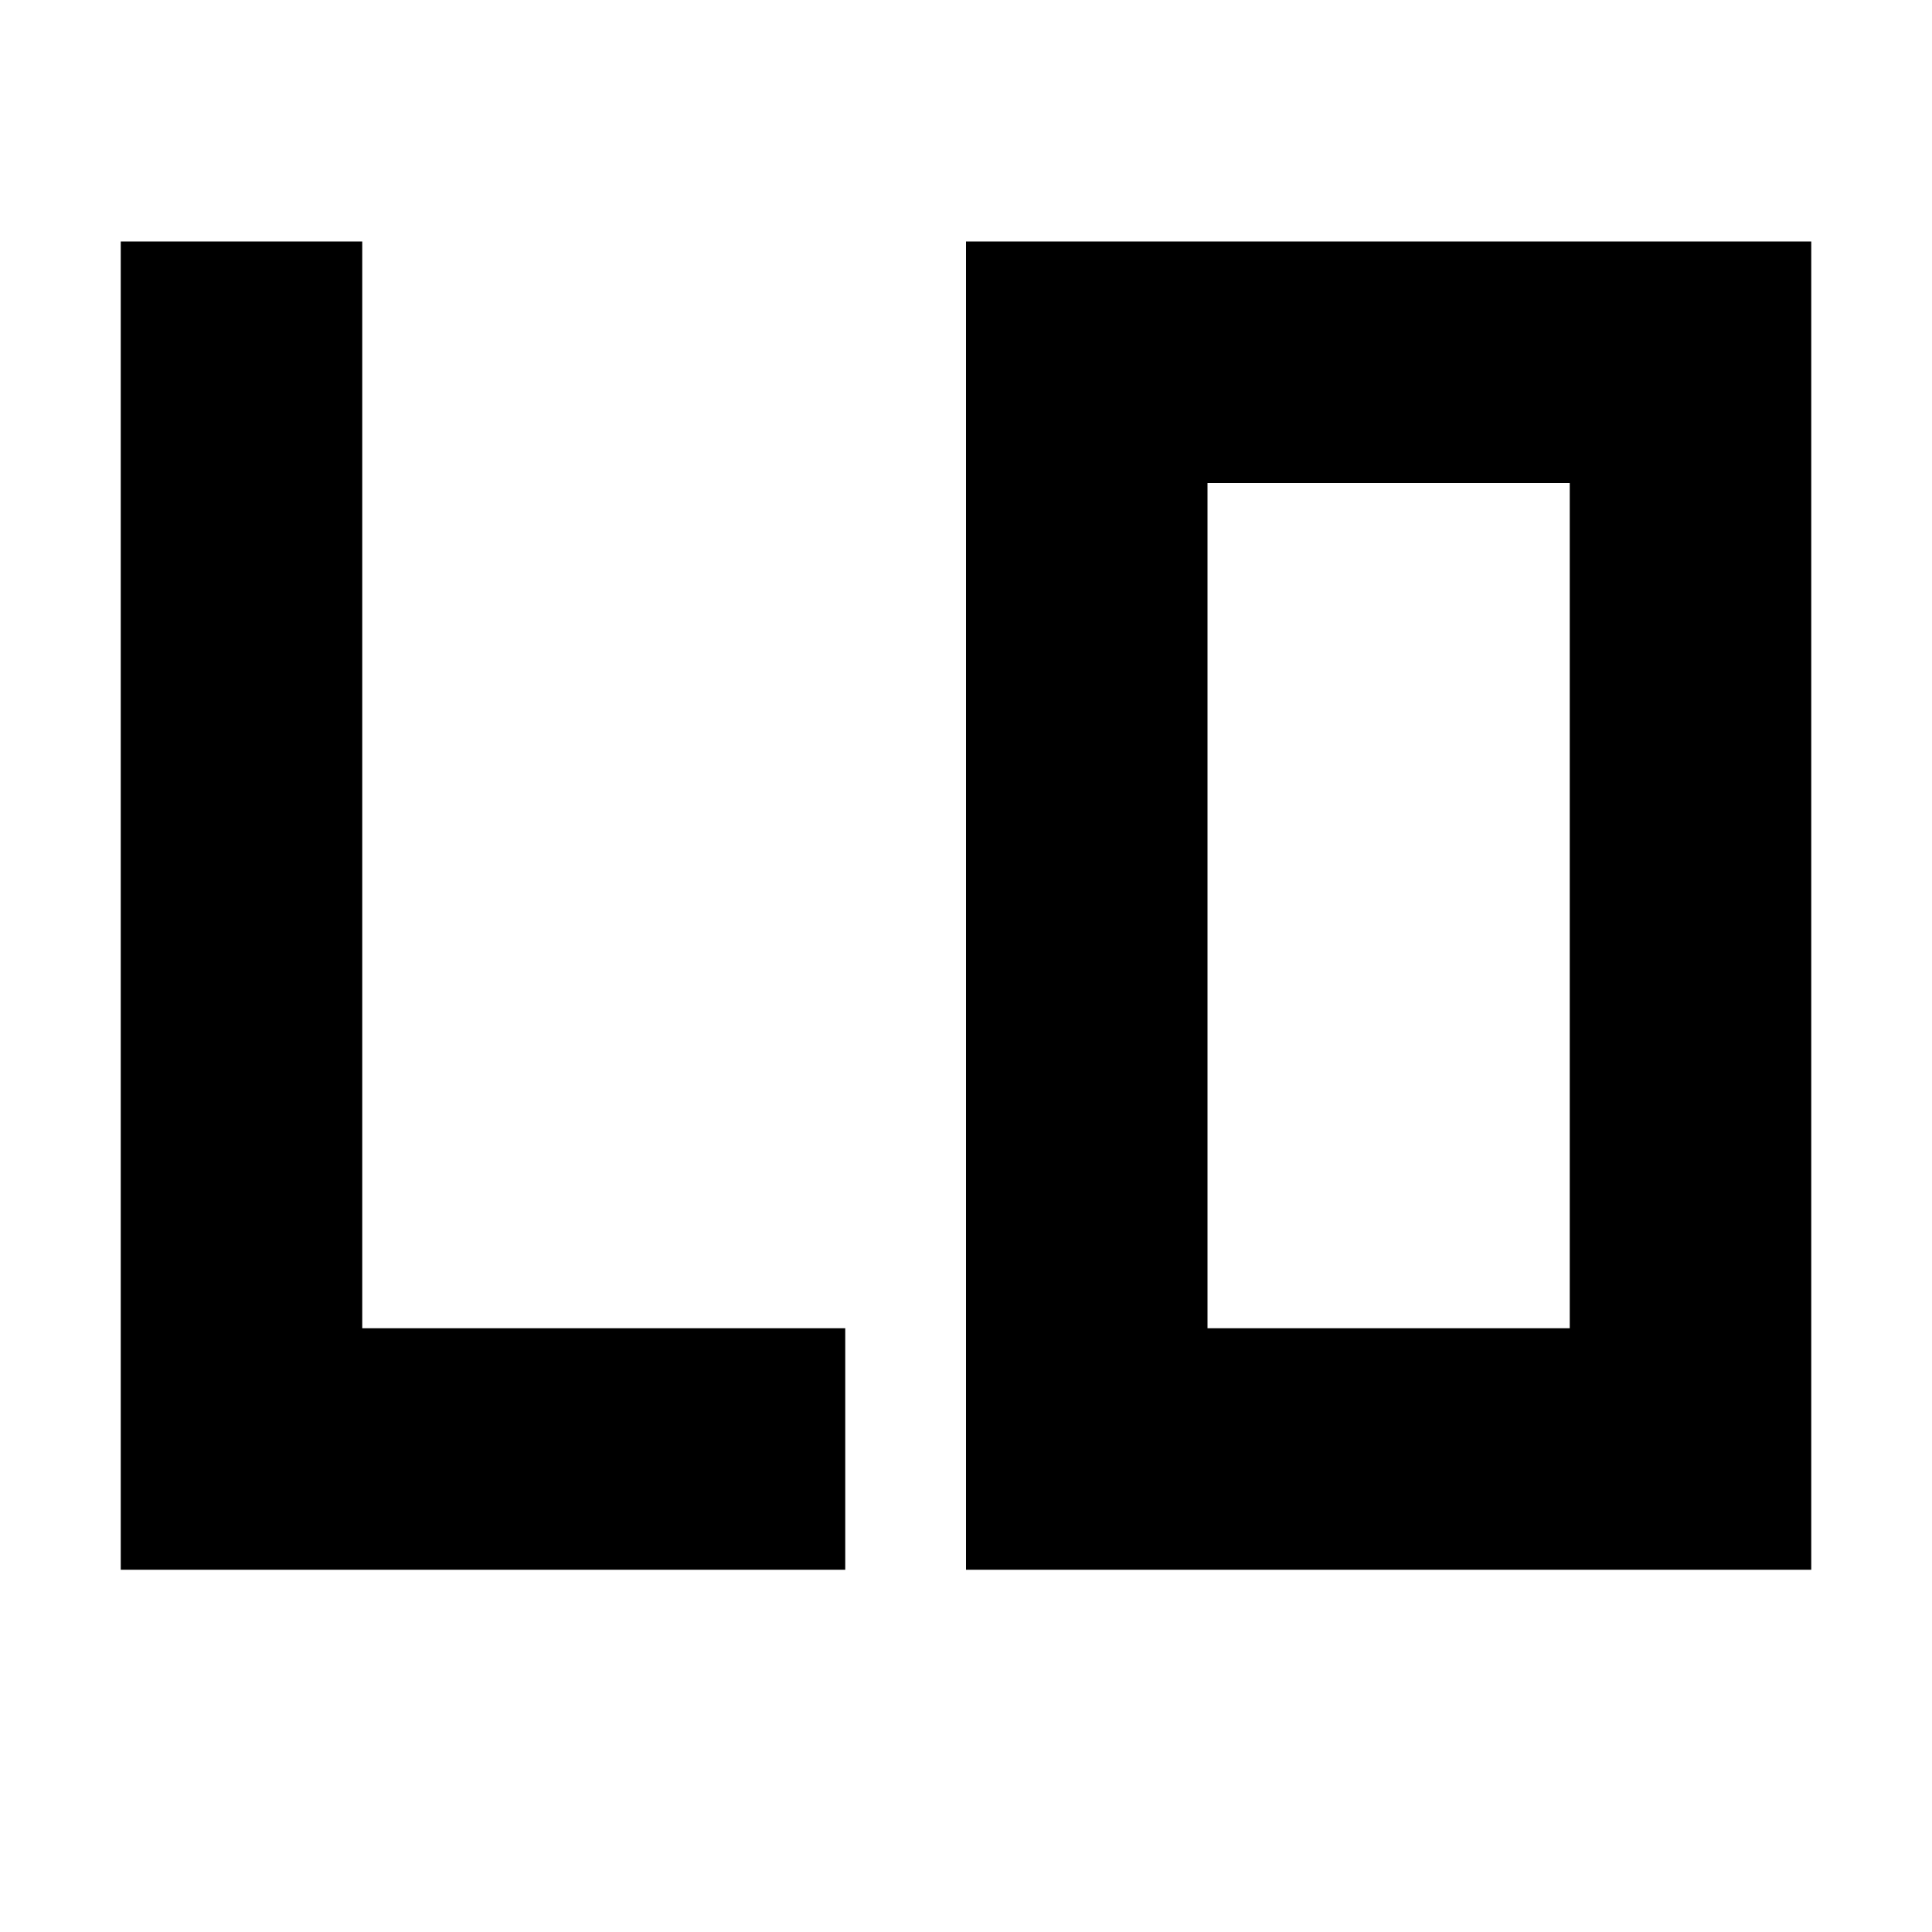
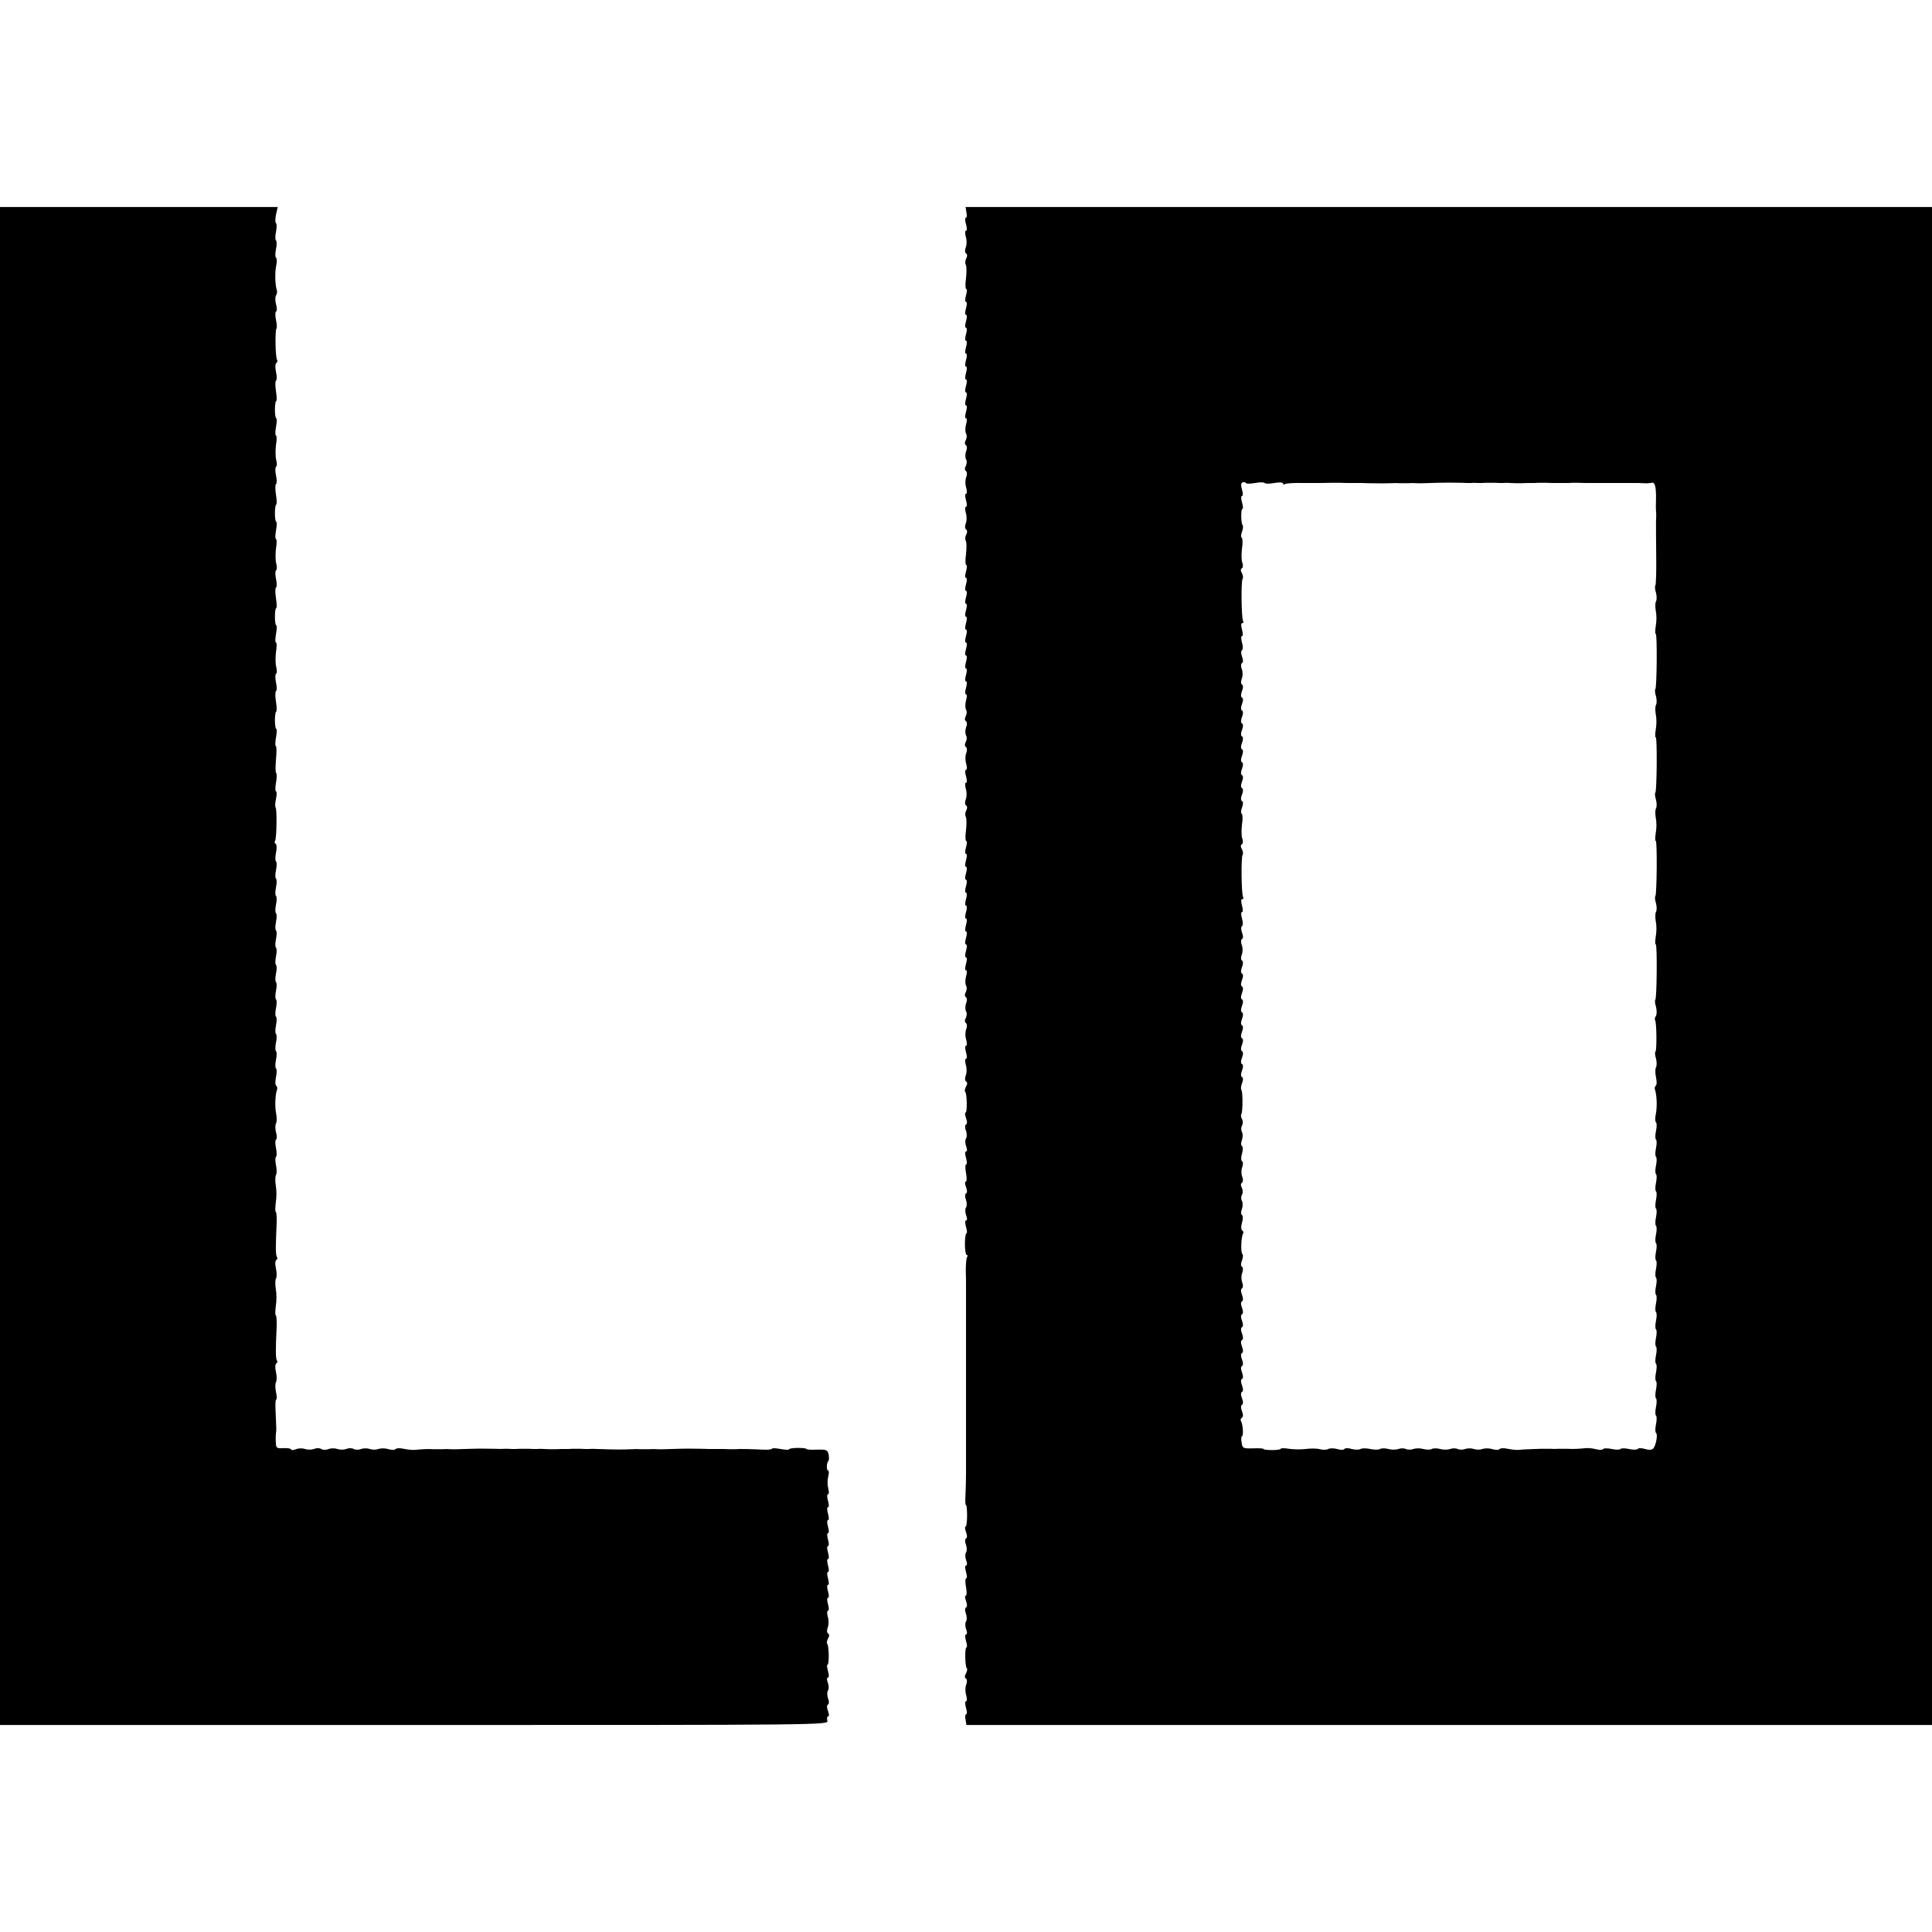
- <svg xmlns="http://www.w3.org/2000/svg" version="1.0" width="272pt" height="272pt" viewBox="0 0 272 272" preserveAspectRatio="xMidYMid meet">
-   <g transform="translate(0,272) scale(0.1,-0.1)" fill="#000000" stroke="none">
-     <path d="M170 1445 l0 -935 510 0 510 0 0 170 0 170 -340 0 -340 0 0 765 0 765 -170 0 -170 0 0 -935z" />
-     <path d="M1360 1445 l0 -935 595 0 595 0 0 935 0 935 -595 0 -595 0 0 -935z m850 0 l0 -595 -255 0 -255 0 0 595 0 595 255 0 255 0 0 -595z" />
+ <svg xmlns="http://www.w3.org/2000/svg" version="1.0" width="896pt" height="896pt" viewBox="0 0 896 896" preserveAspectRatio="xMidYMid meet">
+   <g transform="translate(0,896) scale(0.1,-0.1)" fill="#000000" stroke="none">
+     <path d="M0 4480 l0 -3520 1921 0 c1916 0 1921 0 1916 20 -3 11 -1 20 4 20 5 0 4 11 -1 25 -6 15 -6 27 0 30 5 3 6 15 0 29 -4 12 -5 29 0 36 5 7 4 24 -1 37 -5 13 -5 23 1 23 5 0 5 12 0 30 -5 17 -6 30 -2 30 8 0 7 89 -2 97 -3 3 -1 14 4 24 7 11 7 20 0 24 -5 3 -6 15 -1 28 5 12 5 34 0 49 -4 16 -4 28 1 28 5 0 5 13 0 30 -5 17 -5 30 0 30 5 0 5 13 0 30 -5 17 -5 30 0 30 5 0 5 13 0 30 -5 17 -5 30 0 30 5 0 5 13 0 30 -5 17 -5 30 0 30 5 0 5 13 0 30 -5 17 -5 30 0 30 5 0 5 13 0 30 -5 17 -5 30 0 30 5 0 5 13 0 30 -5 17 -5 30 0 30 5 0 5 13 0 30 -5 17 -5 30 0 30 5 0 5 13 0 30 -5 17 -5 30 0 30 5 0 5 12 1 28 -4 15 -4 39 0 54 4 16 4 28 0 28 -9 0 -8 37 1 45 3 3 3 16 1 30 -5 21 -10 23 -54 22 -27 -1 -49 0 -49 3 0 3 -18 5 -40 5 -22 0 -40 -3 -40 -6 0 -4 -18 -3 -40 1 -22 4 -40 5 -40 1 0 -3 -19 -5 -42 -4 -61 3 -91 3 -108 3 -8 -1 -28 -1 -45 -1 -16 1 -38 1 -47 1 -10 0 -26 0 -35 0 -10 0 -31 0 -48 1 -67 1 -81 1 -107 0 -70 -2 -84 -3 -98 -2 -8 1 -26 1 -40 0 -14 0 -32 0 -40 0 -8 1 -26 1 -40 0 -43 -2 -69 -2 -160 1 -14 1 -32 1 -40 0 -8 0 -26 0 -40 1 -14 0 -31 0 -37 0 -7 -1 -21 -1 -30 -1 -10 0 -31 0 -48 -1 -16 0 -39 0 -50 1 -11 1 -27 1 -35 0 -8 0 -26 0 -40 1 -14 0 -32 0 -40 0 -8 -1 -24 -1 -35 -1 -11 1 -27 1 -35 1 -8 -1 -28 -1 -45 0 -67 1 -81 1 -107 0 -70 -2 -84 -3 -98 -2 -8 1 -26 1 -40 0 -14 0 -32 0 -40 0 -18 2 -58 0 -85 -3 -11 -1 -35 1 -53 5 -17 4 -34 3 -37 -1 -3 -5 -18 -5 -33 -1 -15 5 -36 5 -47 1 -11 -4 -29 -4 -40 0 -11 4 -29 4 -41 0 -11 -5 -27 -4 -34 0 -7 5 -23 5 -34 0 -12 -4 -30 -4 -41 0 -11 4 -29 4 -41 0 -11 -5 -27 -5 -34 0 -7 5 -23 5 -34 0 -12 -4 -30 -4 -41 0 -11 4 -30 4 -42 -1 -13 -5 -23 -5 -23 -1 0 4 -16 7 -35 6 -33 -2 -35 0 -36 30 -1 17 0 36 1 41 2 10 2 16 -2 103 -2 28 0 52 3 52 4 0 3 15 -1 34 -4 19 -4 39 0 46 4 7 4 27 0 46 -5 19 -4 37 1 40 5 3 7 10 3 15 -6 10 -6 49 -1 157 1 28 -1 52 -4 52 -3 0 -3 19 0 42 4 24 4 60 0 80 -3 20 -3 42 1 49 4 6 4 26 0 45 -5 19 -4 37 1 40 5 3 7 10 3 15 -6 10 -6 49 -1 157 1 28 -1 52 -4 52 -3 0 -3 19 0 43 4 23 4 59 0 79 -3 20 -3 42 1 49 4 6 4 26 0 45 -4 19 -4 36 0 39 4 3 4 21 0 40 -4 19 -4 37 0 40 5 3 5 18 0 34 -4 15 -4 34 0 41 4 6 4 26 1 44 -7 31 -5 90 4 113 2 7 0 15 -4 18 -5 3 -5 21 -1 40 4 19 4 37 0 40 -4 3 -4 21 0 40 4 19 4 37 0 40 -4 3 -4 21 0 40 4 19 4 37 0 40 -4 3 -4 21 0 40 4 19 4 37 0 40 -4 3 -4 21 0 40 4 19 4 37 0 40 -4 3 -4 21 0 40 4 19 4 37 0 40 -4 3 -4 21 0 40 4 19 4 37 0 40 -4 3 -4 21 0 40 4 19 4 37 0 40 -4 3 -4 21 0 40 4 19 4 37 0 40 -4 3 -4 21 0 40 4 19 4 37 0 40 -4 3 -4 21 0 40 4 19 4 37 0 40 -4 3 -4 21 0 40 4 19 4 37 0 40 -4 3 -4 21 0 40 4 19 4 37 0 40 -4 3 -4 21 0 40 4 20 4 38 -1 41 -5 3 -7 10 -3 15 7 12 9 148 2 155 -3 3 -2 21 2 40 4 18 4 34 0 34 -4 0 -4 18 0 40 4 22 4 42 1 45 -4 2 -4 31 -1 64 3 34 3 61 -1 61 -3 0 -3 18 1 40 4 22 5 40 1 40 -3 0 -6 18 -6 40 0 22 3 40 6 40 3 0 3 20 -1 45 -4 25 -4 48 0 50 5 3 4 21 0 40 -4 19 -4 37 0 40 5 3 5 17 1 32 -4 15 -4 46 -1 70 4 24 4 43 0 43 -4 0 -4 18 0 40 4 22 5 40 1 40 -3 0 -6 18 -6 40 0 22 3 40 6 40 3 0 3 20 -1 45 -4 25 -4 48 0 50 5 3 4 21 0 40 -4 19 -4 37 0 40 5 3 5 17 1 32 -4 15 -4 46 -1 70 4 24 4 43 0 43 -4 0 -4 18 0 40 4 22 5 40 1 40 -3 0 -6 18 -6 40 0 22 3 40 6 40 3 0 3 20 -1 45 -4 25 -4 48 0 50 5 3 4 21 0 40 -4 19 -4 37 0 40 5 3 5 17 1 32 -4 15 -4 46 -1 70 4 24 4 43 0 43 -4 0 -4 18 0 40 4 22 5 40 1 40 -3 0 -6 18 -6 40 0 22 3 40 6 40 3 0 3 20 -1 45 -4 25 -4 48 0 50 5 3 4 21 0 40 -4 20 -4 38 1 41 5 3 7 10 4 15 -8 12 -10 137 -3 145 3 3 2 21 -2 40 -4 19 -4 36 0 39 5 3 5 18 0 34 -4 15 -4 34 0 41 5 7 6 18 4 24 -8 22 -10 82 -3 114 4 17 3 34 -1 37 -4 3 -4 21 0 40 4 19 4 37 0 40 -4 3 -4 21 0 40 4 19 4 37 0 40 -4 3 -4 21 0 40 l8 35 -644 0 -644 0 0 -3520z" />
+     <path d="M4482 7975 c3 -14 2 -25 -3 -25 -4 0 -4 -13 1 -30 5 -17 5 -30 0 -30 -5 0 -5 -12 -1 -28 5 -15 5 -37 0 -49 -5 -13 -4 -25 1 -28 6 -4 7 -13 1 -24 -5 -9 -6 -23 -2 -29 4 -7 4 -35 1 -62 -4 -28 -3 -50 1 -50 4 0 4 -13 -1 -30 -5 -17 -5 -30 0 -30 5 0 5 -13 0 -30 -5 -17 -5 -30 0 -30 5 0 5 -13 0 -30 -5 -17 -5 -30 0 -30 5 0 5 -13 0 -30 -5 -17 -5 -30 0 -30 5 0 5 -13 0 -30 -5 -17 -5 -30 0 -30 5 0 5 -13 0 -30 -5 -17 -5 -30 0 -30 5 0 5 -13 0 -30 -5 -17 -5 -30 0 -30 5 0 5 -13 0 -30 -5 -17 -5 -30 0 -30 5 0 5 -13 0 -30 -5 -17 -5 -30 0 -30 5 0 5 -13 0 -30 -5 -17 -5 -30 0 -30 5 0 5 -13 0 -29 -4 -15 -4 -34 0 -42 5 -7 4 -21 -1 -30 -6 -11 -5 -20 1 -24 5 -3 6 -15 0 -29 -4 -12 -4 -29 0 -36 5 -8 4 -22 -1 -31 -6 -11 -5 -20 1 -24 5 -3 6 -15 1 -28 -5 -12 -5 -34 0 -49 4 -16 4 -28 -1 -28 -5 0 -5 -13 0 -30 5 -17 5 -30 0 -30 -5 0 -5 -12 -1 -28 5 -15 5 -37 0 -49 -5 -13 -4 -25 1 -28 6 -4 7 -13 1 -24 -5 -9 -6 -23 -2 -29 4 -7 4 -35 1 -62 -4 -28 -3 -50 1 -50 4 0 4 -13 -1 -30 -5 -17 -5 -30 0 -30 5 0 5 -13 0 -30 -5 -17 -5 -30 0 -30 5 0 5 -13 0 -30 -5 -17 -5 -30 0 -30 5 0 5 -13 0 -30 -5 -17 -5 -30 0 -30 5 0 5 -13 0 -30 -5 -17 -5 -30 0 -30 5 0 5 -13 0 -30 -5 -17 -5 -30 0 -30 5 0 5 -13 0 -30 -5 -17 -5 -30 0 -30 5 0 5 -13 0 -30 -5 -17 -5 -30 0 -30 5 0 5 -13 0 -30 -5 -17 -5 -30 0 -30 5 0 5 -13 0 -30 -5 -17 -5 -30 0 -30 5 0 5 -13 0 -29 -4 -15 -4 -34 0 -42 5 -7 4 -21 -1 -30 -6 -11 -5 -20 1 -24 5 -3 6 -15 0 -29 -4 -12 -4 -29 0 -36 5 -8 4 -22 -1 -31 -6 -11 -5 -20 1 -24 5 -3 6 -15 1 -28 -5 -12 -5 -34 0 -49 4 -16 4 -28 -1 -28 -5 0 -5 -13 0 -30 5 -17 5 -30 0 -30 -5 0 -5 -12 -1 -28 5 -15 5 -37 0 -49 -5 -13 -4 -25 1 -28 6 -4 7 -13 1 -24 -5 -9 -6 -23 -2 -29 4 -7 4 -35 1 -62 -4 -28 -3 -50 1 -50 4 0 4 -13 -1 -30 -5 -17 -5 -30 0 -30 5 0 5 -13 0 -30 -5 -17 -5 -30 0 -30 5 0 5 -13 0 -30 -5 -17 -5 -30 0 -30 5 0 5 -13 0 -30 -5 -17 -5 -30 0 -30 5 0 5 -13 0 -30 -5 -17 -5 -30 0 -30 5 0 5 -13 0 -30 -5 -17 -5 -30 0 -30 5 0 5 -13 0 -30 -5 -17 -5 -30 0 -30 5 0 5 -13 0 -30 -5 -17 -5 -30 0 -30 5 0 5 -13 0 -30 -5 -17 -5 -30 0 -30 5 0 5 -13 0 -30 -5 -17 -5 -30 0 -30 5 0 5 -13 0 -29 -4 -15 -4 -34 0 -42 5 -7 4 -21 -1 -30 -6 -11 -5 -20 1 -24 5 -3 6 -15 0 -29 -4 -12 -4 -29 0 -36 5 -8 4 -22 -1 -31 -6 -11 -5 -20 1 -24 5 -3 6 -15 1 -28 -5 -12 -5 -34 0 -49 4 -16 4 -28 -1 -28 -5 0 -5 -13 0 -30 5 -17 5 -30 0 -30 -5 0 -5 -12 -1 -28 5 -15 5 -37 0 -49 -5 -13 -4 -25 1 -28 7 -4 7 -13 0 -24 -5 -10 -7 -21 -4 -24 9 -8 10 -97 2 -97 -4 0 -3 -11 2 -25 6 -15 6 -27 0 -30 -5 -3 -6 -15 0 -29 4 -12 5 -29 0 -36 -5 -7 -4 -24 1 -37 5 -13 5 -23 -1 -23 -5 0 -5 -12 0 -30 5 -16 5 -30 1 -30 -5 0 -5 -18 -1 -40 4 -22 4 -40 -1 -40 -5 0 -4 -11 1 -25 6 -15 6 -27 0 -30 -5 -3 -6 -15 0 -29 4 -12 5 -29 0 -36 -5 -7 -4 -24 1 -37 5 -13 5 -23 -1 -23 -5 0 -5 -12 0 -30 5 -16 6 -30 2 -30 -4 0 -7 -22 -7 -50 0 -27 4 -50 8 -50 5 0 5 -5 2 -10 -4 -6 -6 -34 -6 -63 1 -29 1 -60 1 -69 0 -10 0 -25 0 -33 0 -8 0 -22 0 -30 0 -8 0 -22 0 -30 0 -8 0 -22 0 -30 0 -8 0 -22 0 -30 0 -8 0 -22 0 -30 0 -8 0 -22 0 -30 0 -8 0 -22 0 -30 0 -8 0 -22 0 -30 0 -8 0 -22 0 -30 0 -8 0 -22 0 -30 0 -8 0 -22 0 -30 0 -8 0 -22 0 -30 0 -8 0 -22 0 -30 0 -8 0 -22 0 -30 0 -8 0 -22 0 -30 0 -8 0 -22 0 -30 0 -8 0 -22 0 -30 0 -8 0 -22 0 -30 0 -8 0 -22 0 -30 0 -8 0 -22 0 -30 0 -8 0 -22 0 -30 0 -8 0 -22 0 -30 0 -8 0 -22 0 -30 0 -8 0 -22 0 -30 0 -8 0 -22 0 -30 0 -8 0 -22 0 -30 0 -8 0 -22 0 -30 0 -8 0 -23 0 -32 0 -26 -1 -73 -3 -110 -1 -18 0 -33 3 -33 3 0 5 -22 5 -50 0 -27 -3 -50 -7 -50 -4 0 -3 -11 2 -25 6 -15 6 -27 0 -30 -5 -3 -6 -15 0 -29 4 -12 5 -29 0 -36 -5 -7 -4 -24 1 -37 5 -13 5 -23 -1 -23 -5 0 -5 -12 0 -30 5 -16 5 -30 1 -30 -5 0 -5 -18 -1 -40 4 -22 4 -40 -1 -40 -5 0 -4 -11 1 -25 6 -15 6 -27 0 -30 -5 -3 -6 -15 0 -29 4 -12 5 -29 0 -36 -5 -7 -4 -24 1 -37 5 -13 5 -23 -1 -23 -5 0 -5 -12 0 -30 5 -16 6 -30 2 -30 -8 0 -7 -89 2 -97 3 -3 1 -14 -4 -24 -7 -11 -7 -20 0 -24 5 -3 6 -15 1 -28 -5 -12 -5 -34 0 -49 4 -16 4 -28 -1 -28 -5 0 -5 -13 0 -30 5 -16 5 -30 1 -30 -5 0 -6 -11 -3 -25 l4 -25 2239 0 2239 0 0 3520 0 3520 -2241 0 -2241 0 4 -25z m1339 -1255 c21 4 41 4 44 0 3 -4 23 -4 45 0 23 4 40 3 40 -2 0 -5 5 -6 10 -3 6 4 45 6 88 5 78 0 102 0 125 1 6 0 26 0 42 0 17 -1 38 -1 48 -1 9 0 25 0 35 0 9 0 31 0 47 -1 68 -1 81 -1 105 0 14 1 32 1 40 0 8 0 26 0 40 0 14 1 32 1 40 0 14 -1 28 0 98 2 39 1 73 1 107 0 17 -1 37 -1 45 -1 8 1 24 1 35 0 11 0 27 0 35 1 8 0 26 0 40 0 14 -1 32 -1 40 -1 8 1 24 1 35 0 11 -1 34 -1 50 -1 17 1 38 1 48 1 9 0 23 0 30 1 6 0 23 0 37 0 14 -1 33 -1 43 -1 9 0 28 0 42 0 14 0 31 0 38 1 6 0 35 0 62 -1 28 0 58 0 68 0 9 0 28 0 42 0 14 0 32 0 40 0 8 0 26 0 40 0 14 0 32 0 40 0 8 0 25 0 38 -1 12 -1 29 0 37 2 15 4 21 -19 20 -76 -1 -30 -1 -44 1 -67 0 -7 0 -24 -1 -38 0 -14 0 -85 1 -158 1 -73 -1 -135 -4 -138 -3 -3 -2 -18 3 -33 4 -16 4 -34 0 -40 -4 -7 -4 -27 -1 -44 4 -18 4 -49 0 -69 -3 -21 -4 -38 0 -38 7 0 5 -249 -2 -256 -3 -3 -2 -18 3 -33 4 -16 4 -34 0 -40 -4 -7 -4 -27 -1 -44 4 -18 4 -49 0 -69 -3 -21 -4 -38 0 -38 7 0 5 -249 -2 -256 -3 -3 -2 -18 3 -33 4 -16 4 -34 0 -40 -4 -7 -4 -27 -1 -44 4 -18 4 -49 0 -69 -3 -21 -4 -38 0 -38 7 0 5 -249 -2 -256 -3 -3 -2 -18 3 -33 4 -16 4 -34 0 -40 -4 -7 -4 -27 -1 -44 4 -18 4 -49 0 -69 -3 -21 -4 -38 0 -38 7 0 5 -249 -2 -256 -3 -3 -2 -18 3 -33 4 -16 4 -34 0 -42 -5 -7 -7 -16 -4 -21 7 -11 8 -137 2 -144 -4 -3 -3 -18 2 -33 4 -16 4 -34 0 -41 -4 -6 -4 -27 0 -46 4 -19 4 -36 -1 -39 -4 -3 -6 -11 -4 -18 9 -23 11 -82 4 -115 -4 -17 -3 -34 1 -37 4 -3 4 -21 0 -40 -4 -19 -4 -37 0 -40 4 -3 4 -21 0 -40 -4 -19 -4 -37 0 -40 4 -3 4 -21 0 -40 -4 -19 -4 -37 0 -40 4 -3 4 -21 0 -40 -4 -19 -4 -37 0 -40 4 -3 4 -21 0 -40 -4 -19 -4 -37 0 -40 4 -3 4 -21 0 -40 -4 -19 -4 -37 0 -40 4 -3 4 -21 0 -40 -4 -19 -4 -37 0 -40 4 -3 4 -21 0 -40 -4 -19 -4 -37 0 -40 4 -3 4 -21 0 -40 -4 -19 -4 -37 0 -40 4 -3 4 -21 0 -40 -4 -19 -4 -37 0 -40 4 -3 4 -21 0 -40 -4 -19 -4 -37 0 -40 4 -3 4 -21 0 -40 -4 -19 -4 -37 0 -40 4 -3 4 -21 0 -40 -4 -19 -4 -37 0 -40 4 -3 4 -21 0 -40 -4 -19 -4 -37 0 -40 4 -3 4 -21 0 -40 -4 -19 -4 -37 0 -40 4 -3 4 -21 0 -40 -4 -19 -4 -37 0 -40 4 -3 4 -21 0 -40 -4 -19 -4 -37 0 -40 4 -3 4 -21 0 -40 -4 -19 -4 -37 0 -40 9 -6 1 -55 -12 -72 -6 -7 -19 -9 -38 -3 -17 5 -32 5 -35 0 -3 -4 -21 -4 -40 0 -19 4 -37 4 -40 0 -3 -4 -21 -4 -40 0 -19 4 -37 4 -40 0 -3 -5 -18 -5 -33 -1 -15 4 -36 6 -47 5 -26 -3 -66 -5 -85 -3 -8 0 -26 0 -40 0 -14 -1 -32 -1 -40 0 -8 0 -27 0 -42 0 -16 -1 -40 -1 -55 -2 -16 0 -37 -2 -48 -3 -11 -1 -35 1 -53 5 -17 4 -34 3 -37 -1 -3 -5 -18 -5 -33 -1 -15 5 -36 5 -47 1 -11 -4 -29 -4 -40 0 -11 4 -29 4 -40 0 -11 -4 -27 -4 -35 0 -8 4 -24 4 -35 0 -11 -4 -32 -4 -46 0 -15 4 -32 4 -39 0 -7 -4 -24 -4 -39 0 -14 4 -35 4 -46 0 -11 -4 -27 -4 -35 0 -8 4 -24 4 -35 0 -11 -4 -32 -4 -46 0 -15 4 -32 4 -39 0 -6 -4 -27 -4 -45 0 -18 4 -39 4 -45 0 -7 -4 -26 -4 -41 0 -16 5 -31 5 -34 0 -3 -5 -18 -5 -34 0 -15 4 -34 4 -41 0 -7 -4 -24 -5 -39 -1 -14 4 -44 4 -66 1 -22 -3 -57 -2 -77 1 -21 3 -38 4 -38 0 0 -3 -18 -6 -40 -6 -22 0 -40 2 -40 5 0 3 -22 4 -49 3 -47 -1 -49 0 -53 28 -3 16 -1 29 2 29 8 0 4 56 -5 70 -3 5 -1 11 4 15 7 3 7 15 1 30 -6 15 -6 27 0 30 6 3 6 15 0 30 -6 15 -6 27 0 30 6 3 6 15 0 30 -6 15 -6 27 0 30 6 3 6 15 0 30 -6 15 -6 27 0 30 6 3 6 15 0 30 -6 15 -6 27 0 30 6 3 6 15 0 30 -6 15 -6 27 0 30 6 3 6 15 0 30 -6 15 -6 27 0 30 6 3 6 15 0 30 -6 15 -6 27 0 30 6 3 6 15 0 30 -6 15 -6 27 0 30 6 3 6 15 0 30 -6 15 -6 27 0 30 5 3 6 15 1 28 -5 12 -5 32 0 44 5 13 4 25 -1 28 -6 3 -6 15 0 30 5 13 6 26 2 29 -9 5 -6 81 3 95 3 5 1 12 -4 15 -6 4 -6 18 -1 36 5 17 5 32 0 35 -5 3 -6 15 0 29 4 12 4 29 0 36 -5 8 -5 21 0 29 5 9 4 23 -1 33 -6 10 -5 19 1 23 5 3 6 15 1 28 -5 12 -5 32 0 44 5 13 4 25 -1 28 -5 3 -5 18 0 35 5 17 5 32 0 35 -5 3 -6 15 0 29 4 12 4 29 0 36 -5 8 -5 21 0 30 5 9 5 22 0 30 -5 8 -6 18 -3 23 7 12 7 106 0 113 -3 3 -2 17 3 30 6 14 6 26 0 29 -6 3 -6 15 0 30 6 15 6 27 0 30 -6 3 -6 15 0 30 6 15 6 27 0 30 -6 3 -6 15 0 30 6 15 6 27 0 30 -6 3 -6 15 0 30 6 15 6 27 0 30 -6 3 -6 15 0 30 6 15 6 27 0 30 -6 3 -6 15 0 30 6 15 6 27 0 30 -6 3 -6 15 0 30 6 15 6 27 0 30 -6 3 -6 15 0 30 6 15 6 27 0 30 -6 3 -6 15 0 30 6 15 6 27 0 30 -5 3 -6 15 -1 28 5 12 5 32 0 44 -5 13 -4 25 1 28 6 3 6 15 0 30 -5 14 -5 27 0 30 5 3 5 18 0 35 -5 17 -5 30 0 30 5 0 5 13 0 30 -5 19 -5 30 1 30 6 0 7 5 4 10 -8 14 -10 188 -2 196 3 4 2 15 -3 25 -7 11 -7 20 0 24 5 3 6 15 1 27 -4 11 -4 40 -1 65 4 24 3 46 -1 49 -5 2 -4 16 1 29 6 15 6 27 0 30 -6 3 -6 15 0 30 6 15 6 27 0 30 -6 3 -6 15 0 30 6 15 6 27 0 30 -6 3 -6 15 0 30 6 15 6 27 0 30 -6 3 -6 15 0 30 6 15 6 27 0 30 -6 3 -6 15 0 30 6 15 6 27 0 30 -6 3 -6 15 0 30 6 15 6 27 0 30 -6 3 -6 15 0 30 6 15 6 27 0 30 -6 3 -6 15 0 30 6 15 6 27 0 30 -6 3 -6 15 0 30 6 15 6 27 0 30 -5 3 -6 15 -1 28 5 12 5 32 0 44 -5 13 -4 25 1 28 6 3 6 15 0 30 -5 14 -5 27 0 30 5 3 5 18 0 35 -5 17 -5 30 0 30 5 0 5 13 0 30 -5 19 -5 30 1 30 6 0 7 5 4 10 -8 14 -10 188 -2 196 3 4 2 15 -3 25 -7 11 -7 20 0 24 5 3 6 15 1 27 -4 11 -4 40 -1 65 4 24 3 46 -1 49 -5 2 -4 15 1 28 5 13 6 27 3 30 -8 8 -9 76 -1 76 4 0 3 14 -2 30 -5 17 -5 30 0 30 5 0 5 13 0 29 -6 21 -5 31 3 34 7 2 13 1 15 -3 1 -4 21 -4 43 0z" />
  </g>
</svg>
